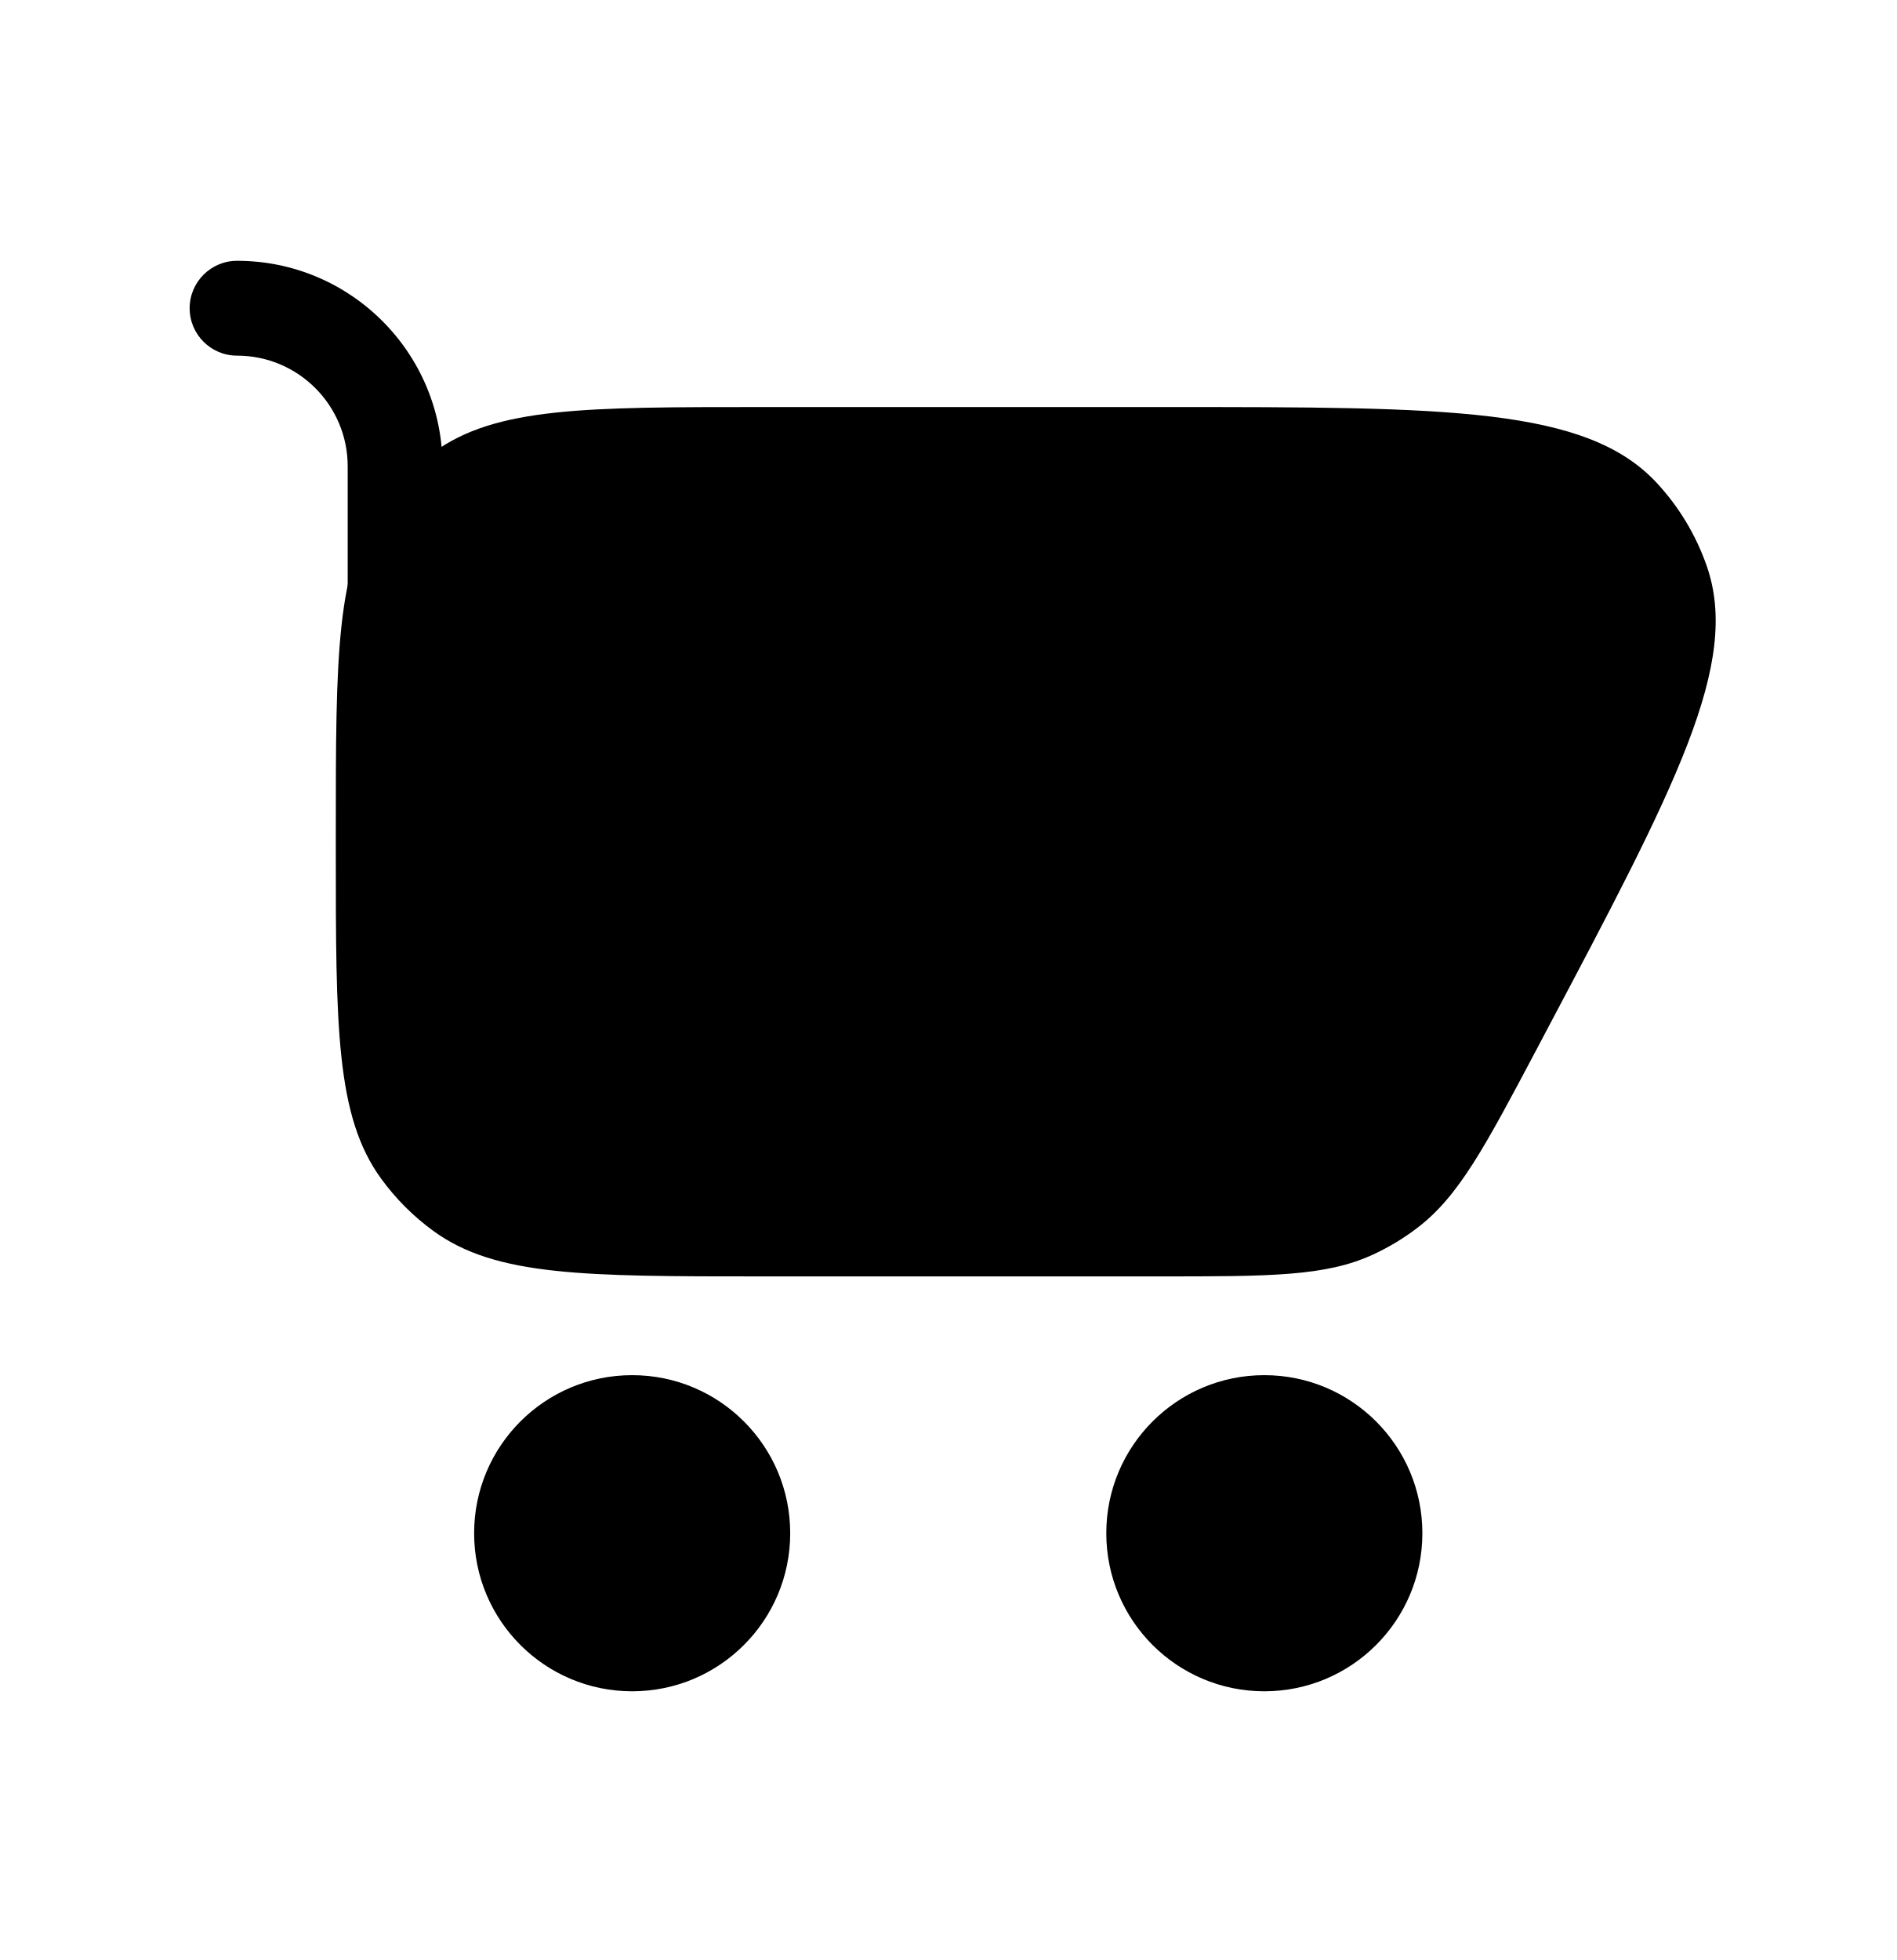
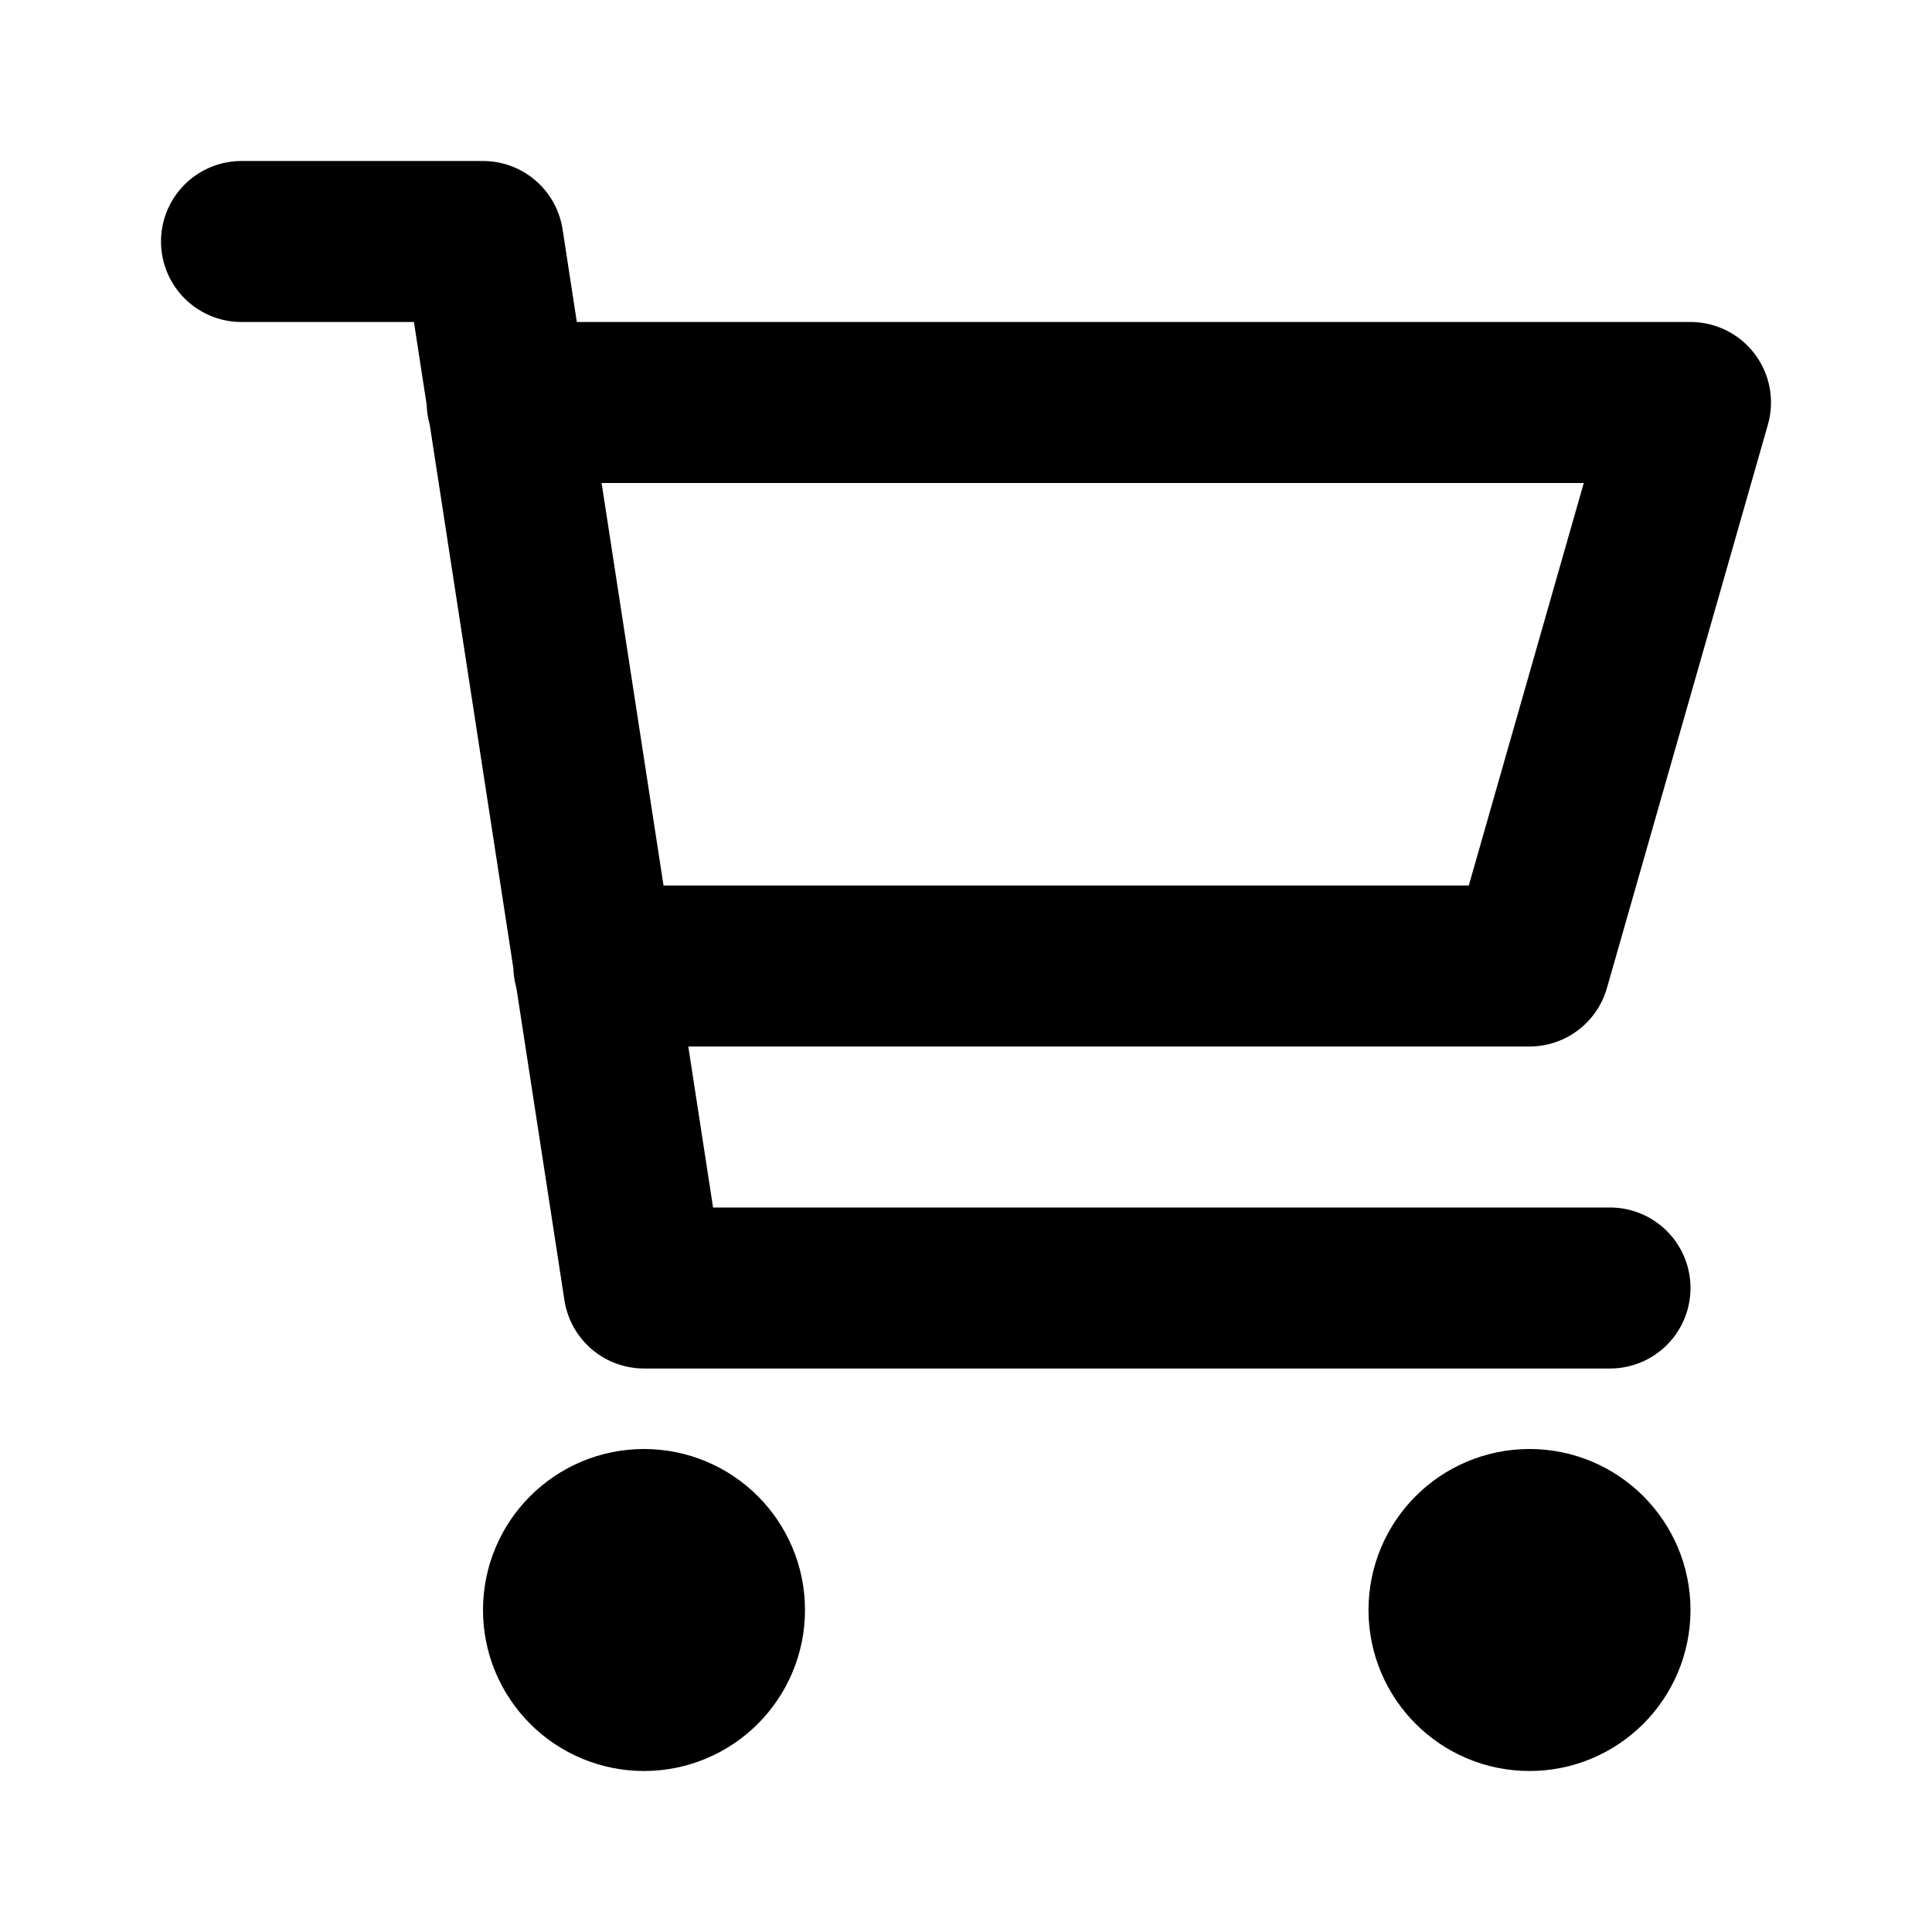
- <svg xmlns="http://www.w3.org/2000/svg" width="30" height="31" viewBox="0 0 30 31" fill="none">
-   <path d="M5.312 13.188C5.312 10.375 5.312 8.969 6.029 7.983C6.26 7.665 6.54 7.385 6.858 7.154C7.844 6.438 9.25 6.438 12.062 6.438H18.474C22.888 6.438 25.095 6.438 26.208 7.638C26.559 8.016 26.828 8.463 26.998 8.951C27.538 10.496 26.505 12.446 24.439 16.347L24.307 16.597C23.486 18.147 23.075 18.922 22.418 19.422C22.202 19.587 21.969 19.727 21.723 19.841C20.974 20.188 20.096 20.188 18.342 20.188H12.062C9.25 20.188 7.844 20.188 6.858 19.471C6.54 19.24 6.26 18.96 6.029 18.642C5.312 17.656 5.312 16.25 5.312 13.438V13.188Z" fill="black" />
-   <path d="M12.5 24.25C12.5 25.631 11.381 26.75 10 26.75C8.619 26.75 7.5 25.631 7.5 24.25C7.5 22.869 8.619 21.75 10 21.75C11.381 21.75 12.5 22.869 12.5 24.25Z" fill="black" />
-   <path d="M22.5 24.25C22.5 25.631 21.381 26.75 20 26.75C18.619 26.75 17.5 25.631 17.5 24.25C17.5 22.869 18.619 21.75 20 21.75C21.381 21.75 22.5 22.869 22.5 24.25Z" fill="black" />
-   <path d="M7 7.375C7 6.961 6.664 6.625 6.25 6.625C5.836 6.625 5.5 6.961 5.5 7.375H7ZM5.5 14.875C5.5 15.289 5.836 15.625 6.25 15.625C6.664 15.625 7 15.289 7 14.875H5.5ZM3.75 4.125C3.336 4.125 3 4.461 3 4.875C3 5.289 3.336 5.625 3.75 5.625V4.125ZM6.25 14.875H7V7.375H6.25H5.5V14.875H6.25ZM6.25 14.875H7V7.375H6.25H5.5V14.875H6.25ZM6.25 7.375H7C7 5.58 5.545 4.125 3.75 4.125V4.875V5.625C4.716 5.625 5.5 6.409 5.5 7.375H6.25Z" fill="black" />
+ <svg xmlns="http://www.w3.org/2000/svg" width="800px" height="800px" viewBox="0 0 24 24" fill="none">
+   <path d="M6.3 5H21L19 12H7.377M20 16H8L6 3H3M9 20C9 20.552 8.552 21 8 21C7.448 21 7 20.552 7 20C7 19.448 7.448 19 8 19C8.552 19 9 19.448 9 20ZM20 20C20 20.552 19.552 21 19 21C18.448 21 18 20.552 18 20C18 19.448 18.448 19 19 19C19.552 19 20 19.448 20 20Z" stroke="#000000" stroke-width="2" stroke-linecap="round" stroke-linejoin="round" />
</svg>
